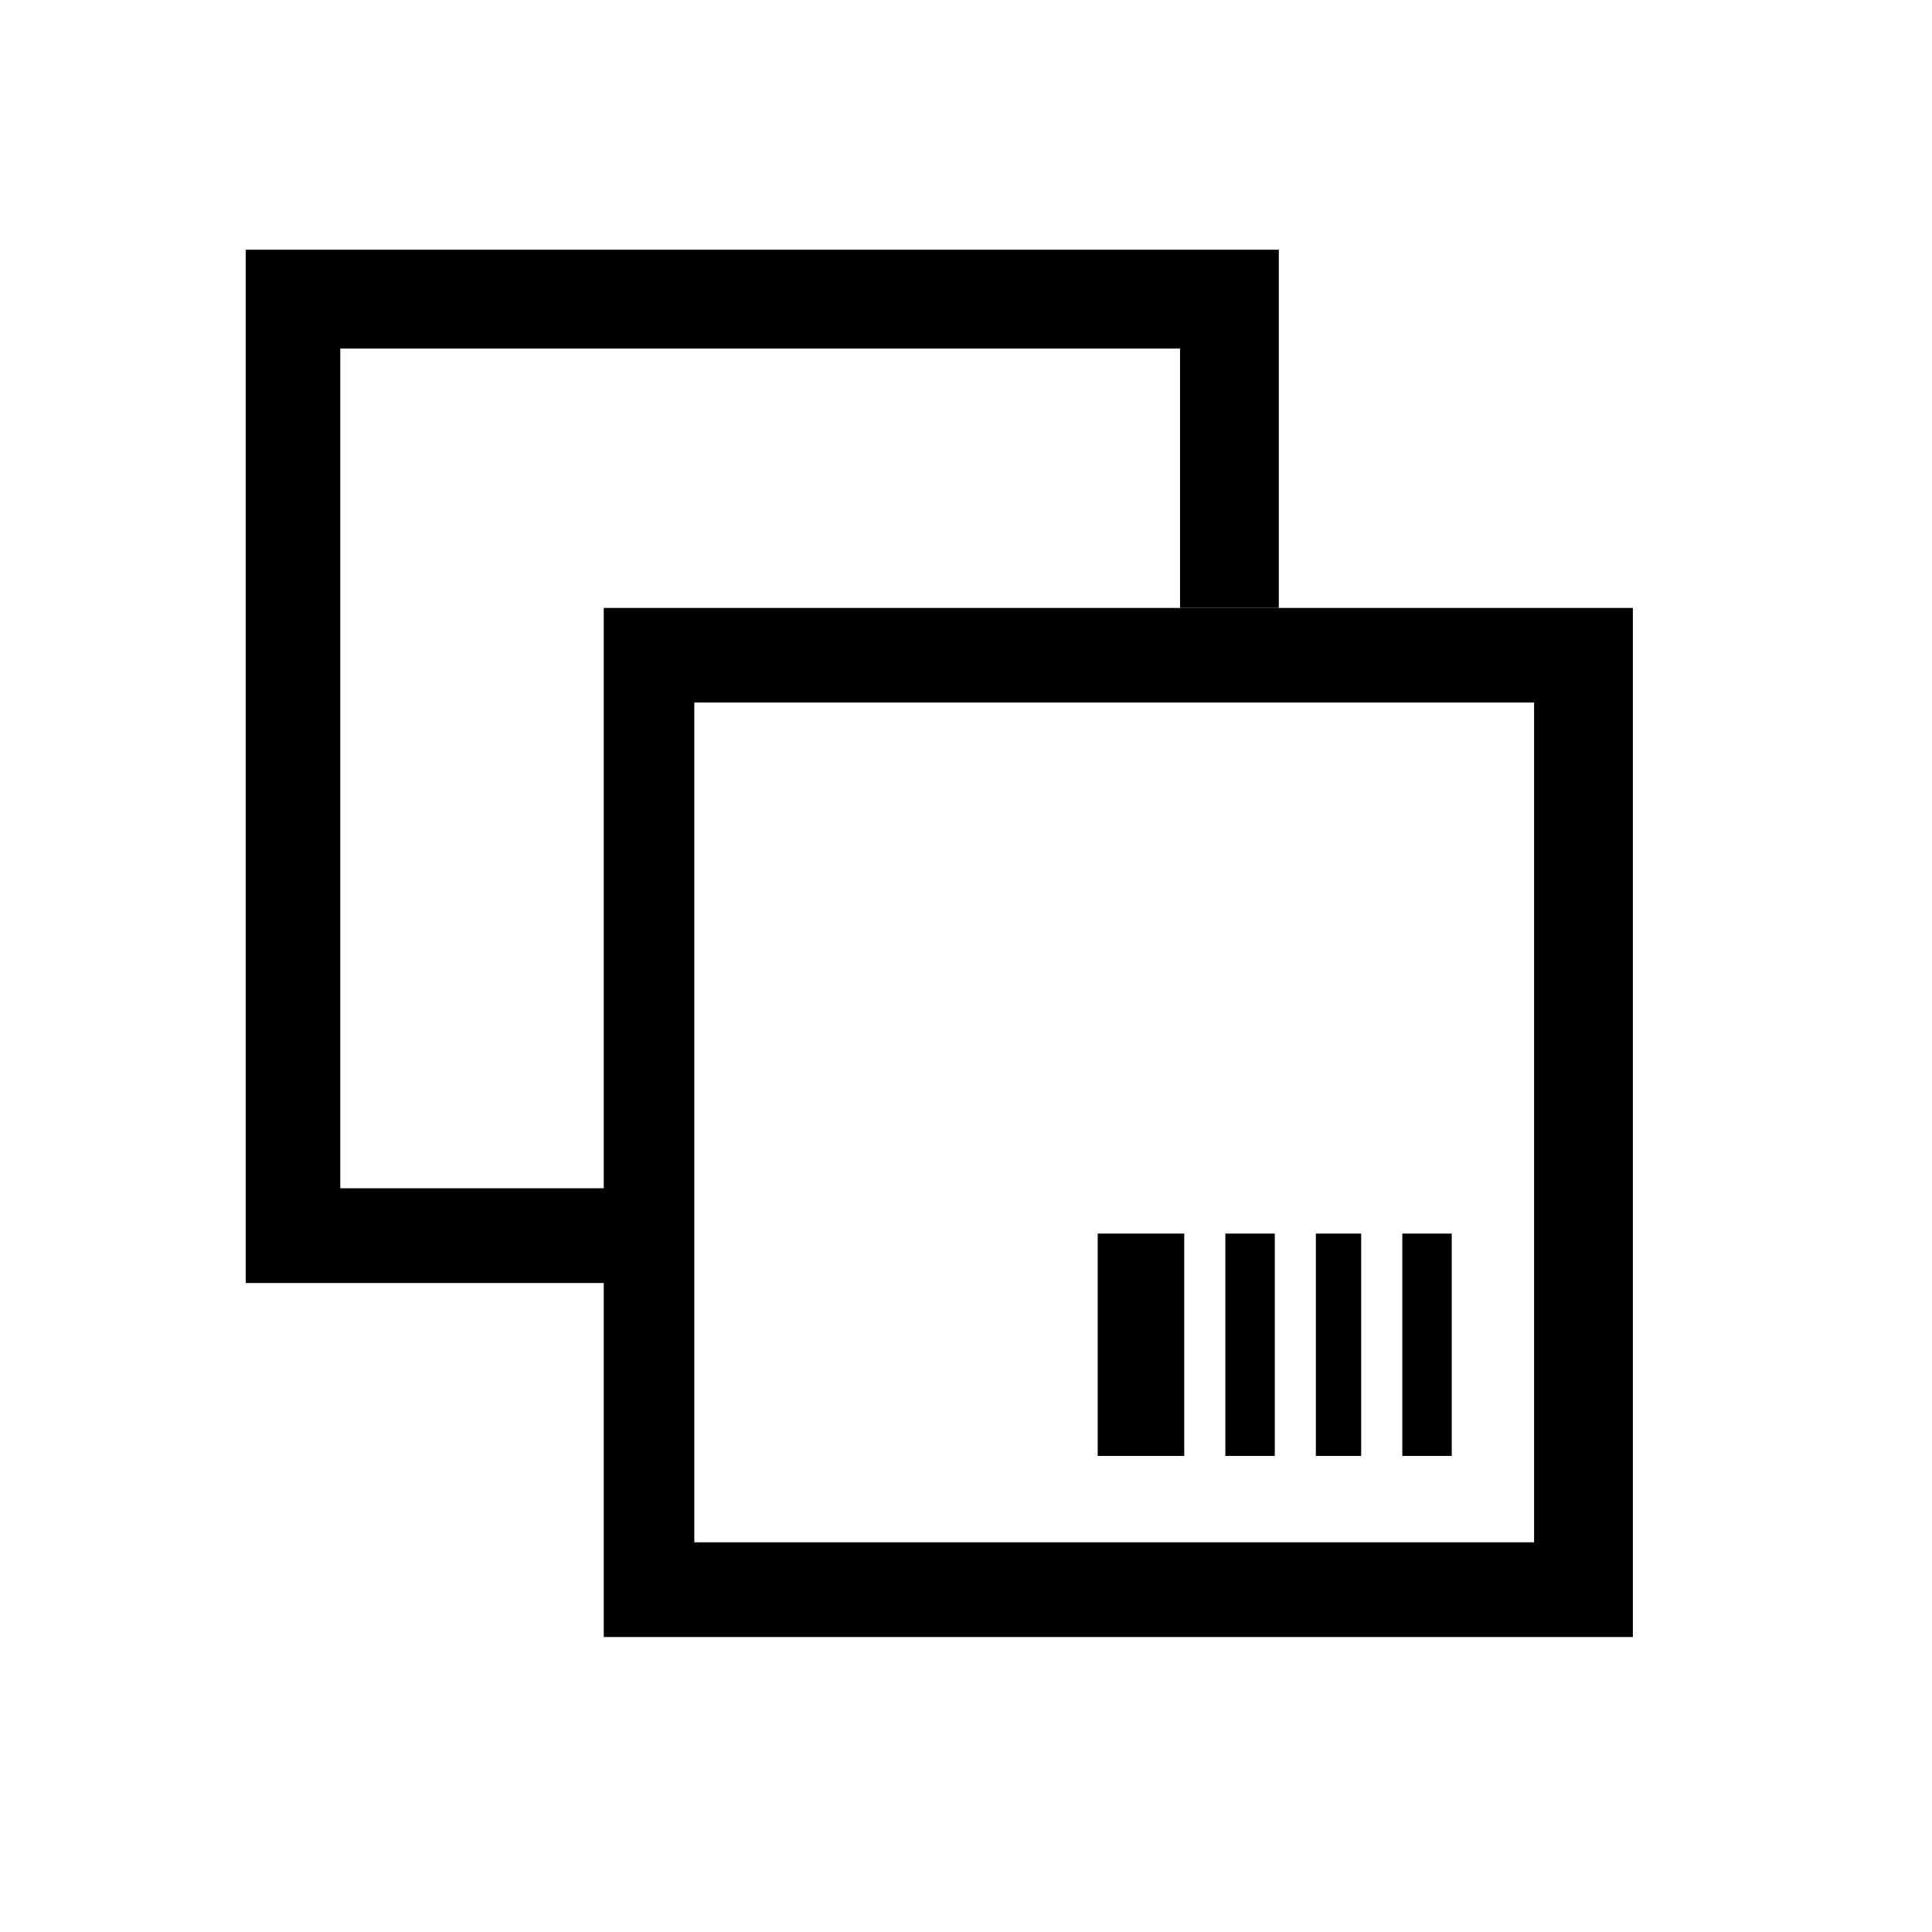
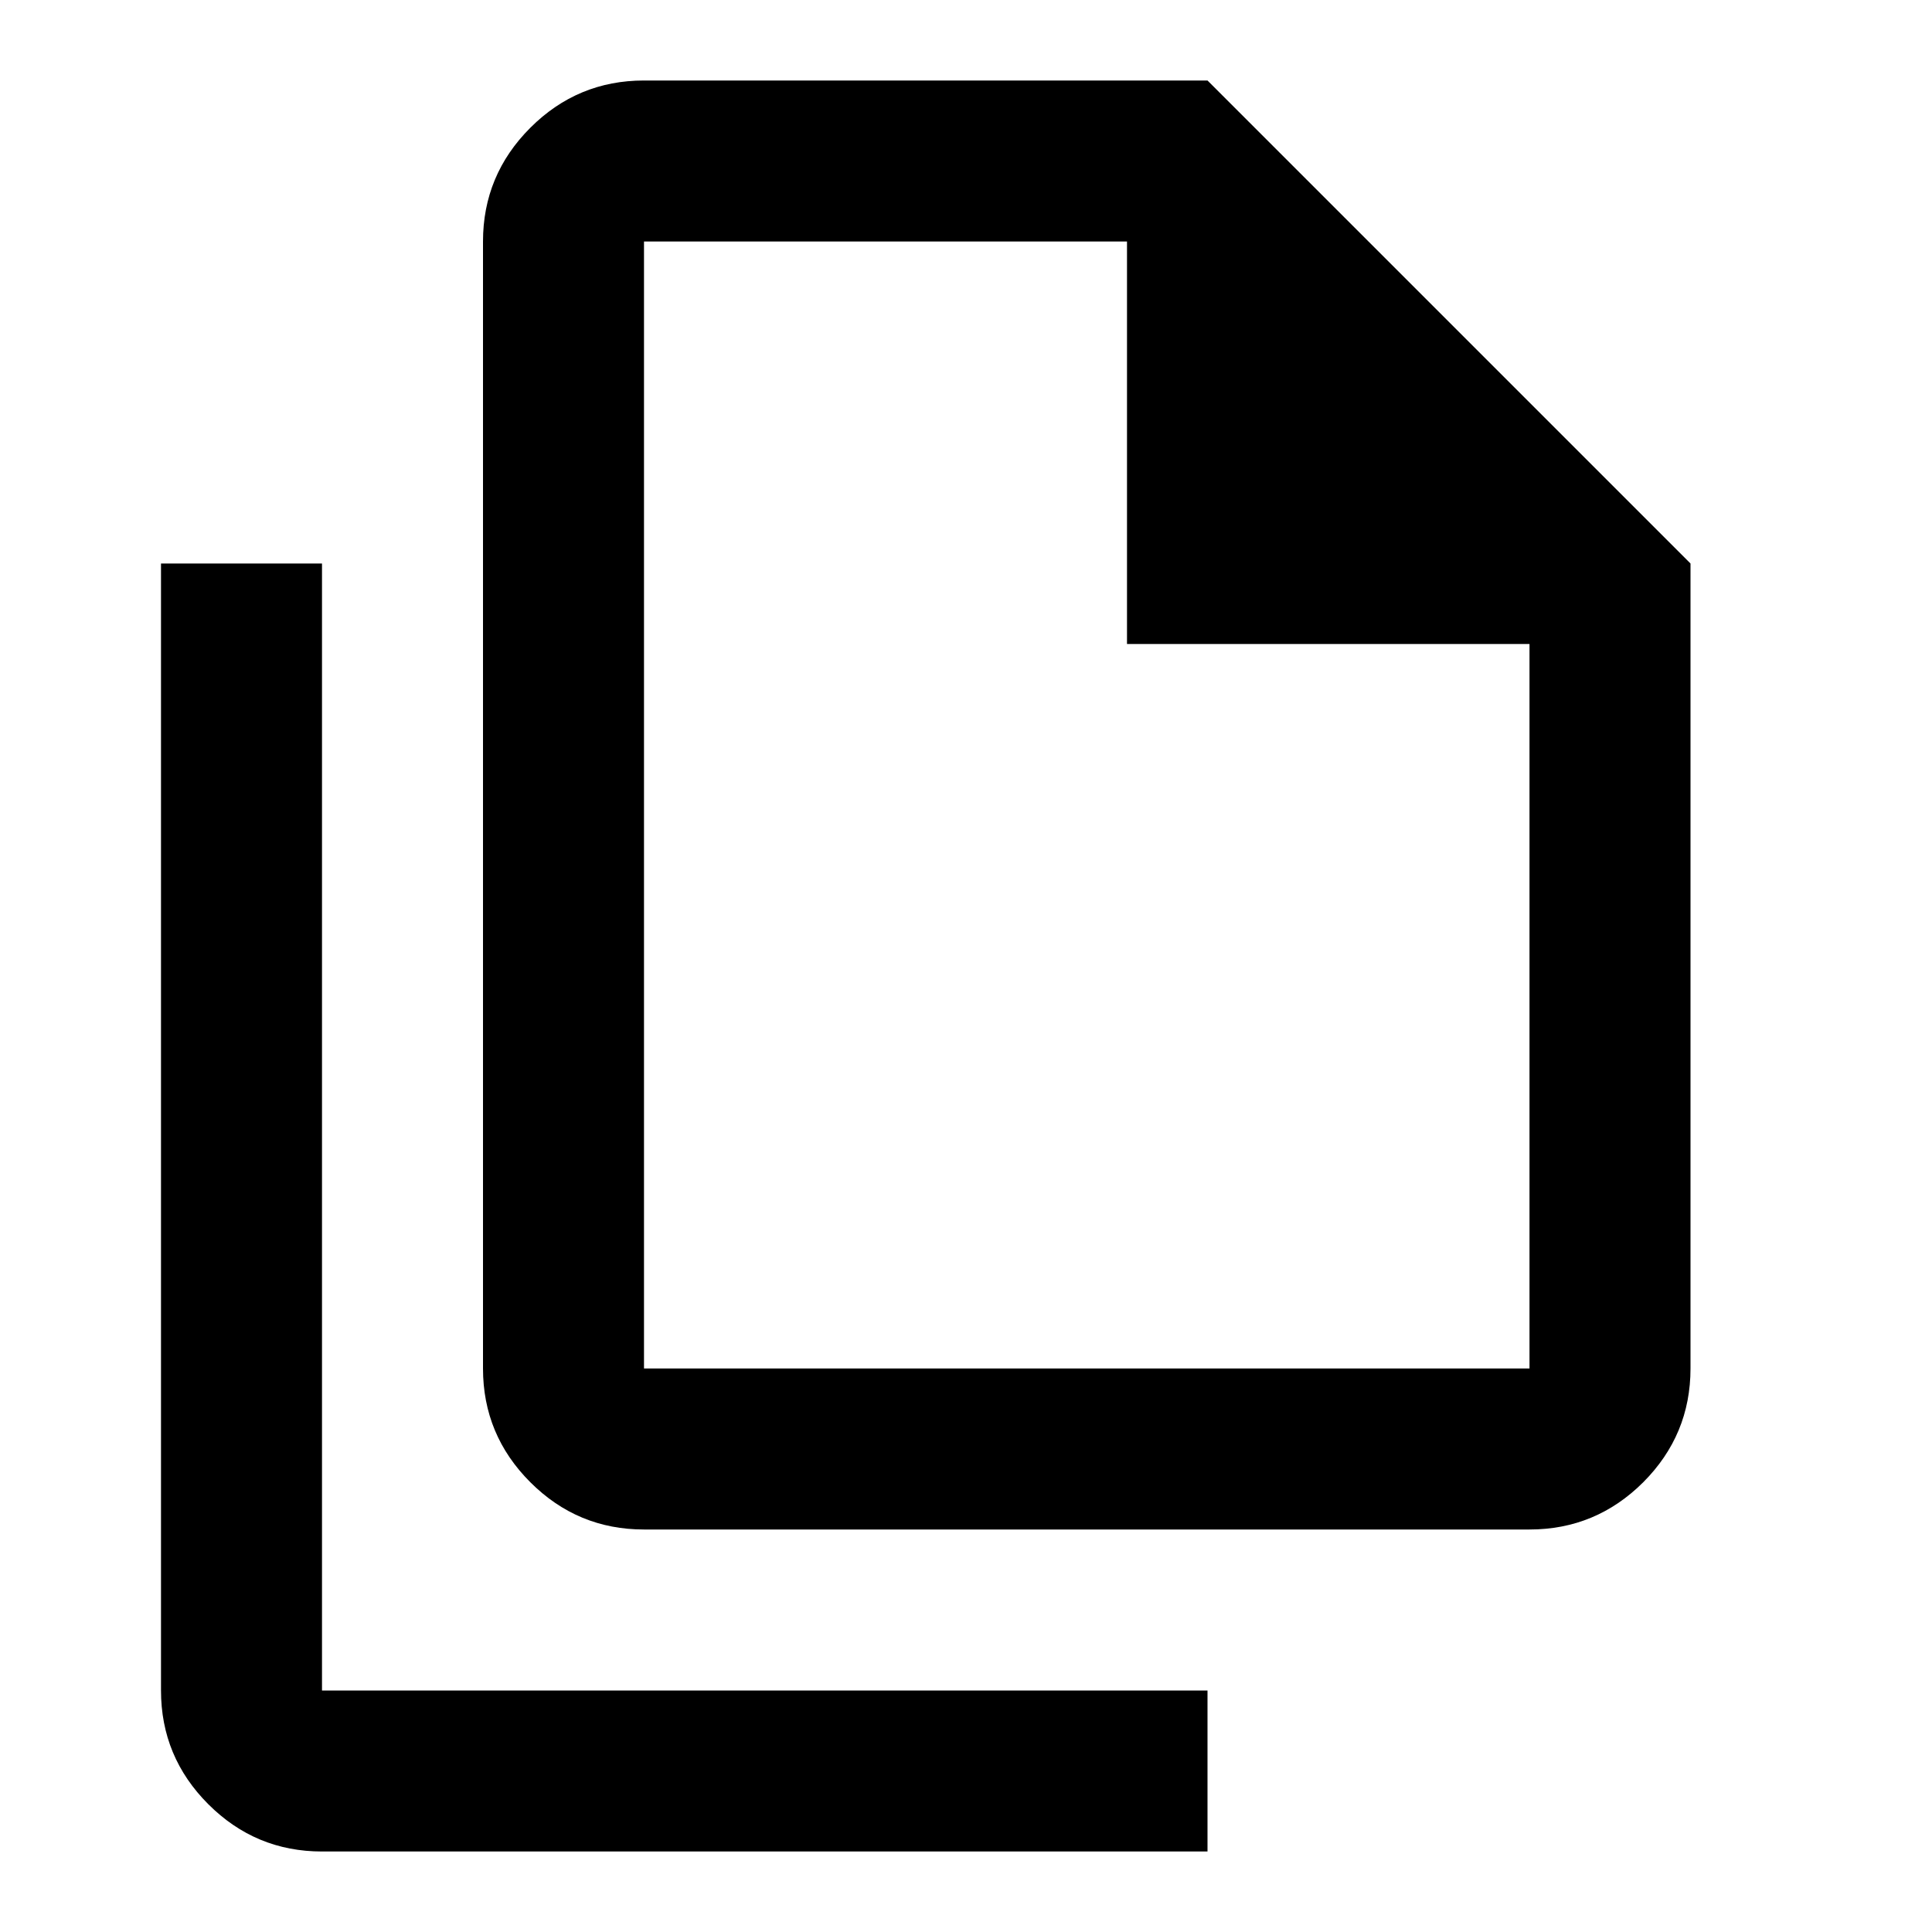
- <svg xmlns="http://www.w3.org/2000/svg" width="24px" height="24px" viewBox="0 0 24 24" version="1.1">
-   <defs />
-   <g id="Icons" stroke="none" stroke-width="1" fill-rule="evenodd">
-     <g id="MC-icon-set" transform="translate(-240, -696)" fill="#000000">
-       <g id="Actions" transform="translate(24, 648)">
-         <g id="Copy" transform="translate(216, 48)">
-           <path d="M16.909,15.324 L16.346,15.324 L16.346,18.086 L16.909,18.086 L16.909,15.324 Z M18.034,15.324 L17.42,15.324 L17.42,18.086 L18.034,18.086 L18.034,15.324 Z M14.711,15.324 L13.636,15.324 L13.636,18.086 L14.711,18.086 L14.711,15.324 Z M15.836,18.086 L15.222,18.086 L15.222,15.324 L15.836,15.324 L15.836,18.086 Z M3.052,3.102 L3.052,15.938 L7.5,15.938 L7.5,14.761 L4.227,14.761 L4.227,4.33 L14.659,4.33 L14.659,7.55 L15.886,7.55 L15.886,3.102 L3.052,3.102 Z M7.5,20.336 L20.284,20.336 L20.284,7.552 L7.5,7.552 L7.5,20.336 Z M8.625,8.727 L19.057,8.727 L19.057,19.159 L8.625,19.159 L8.625,8.727 Z" id="shape" />
-         </g>
-       </g>
-     </g>
-   </g>
+ <svg xmlns="http://www.w3.org/2000/svg" width="24" height="24" viewBox="0 0 24 24" fill="none">
+   <path d="M19 19H8C7.45 19 6.979 18.804 6.588 18.413C6.196 18.021 6 17.55 6 17V3C6 2.45 6.196 1.979 6.588 1.587C6.979 1.196 7.45 1 8 1H15L21 7V17C21 17.55 20.804 18.021 20.413 18.413C20.021 18.804 19.55 19 19 19ZM14 8V3H8V17H19V8H14ZM4 23C3.45 23 2.979 22.804 2.588 22.413C2.196 22.021 2 21.55 2 21V7H4V21H15V23H4ZM8 3V8V3V17V3Z" fill="black" />
</svg>
